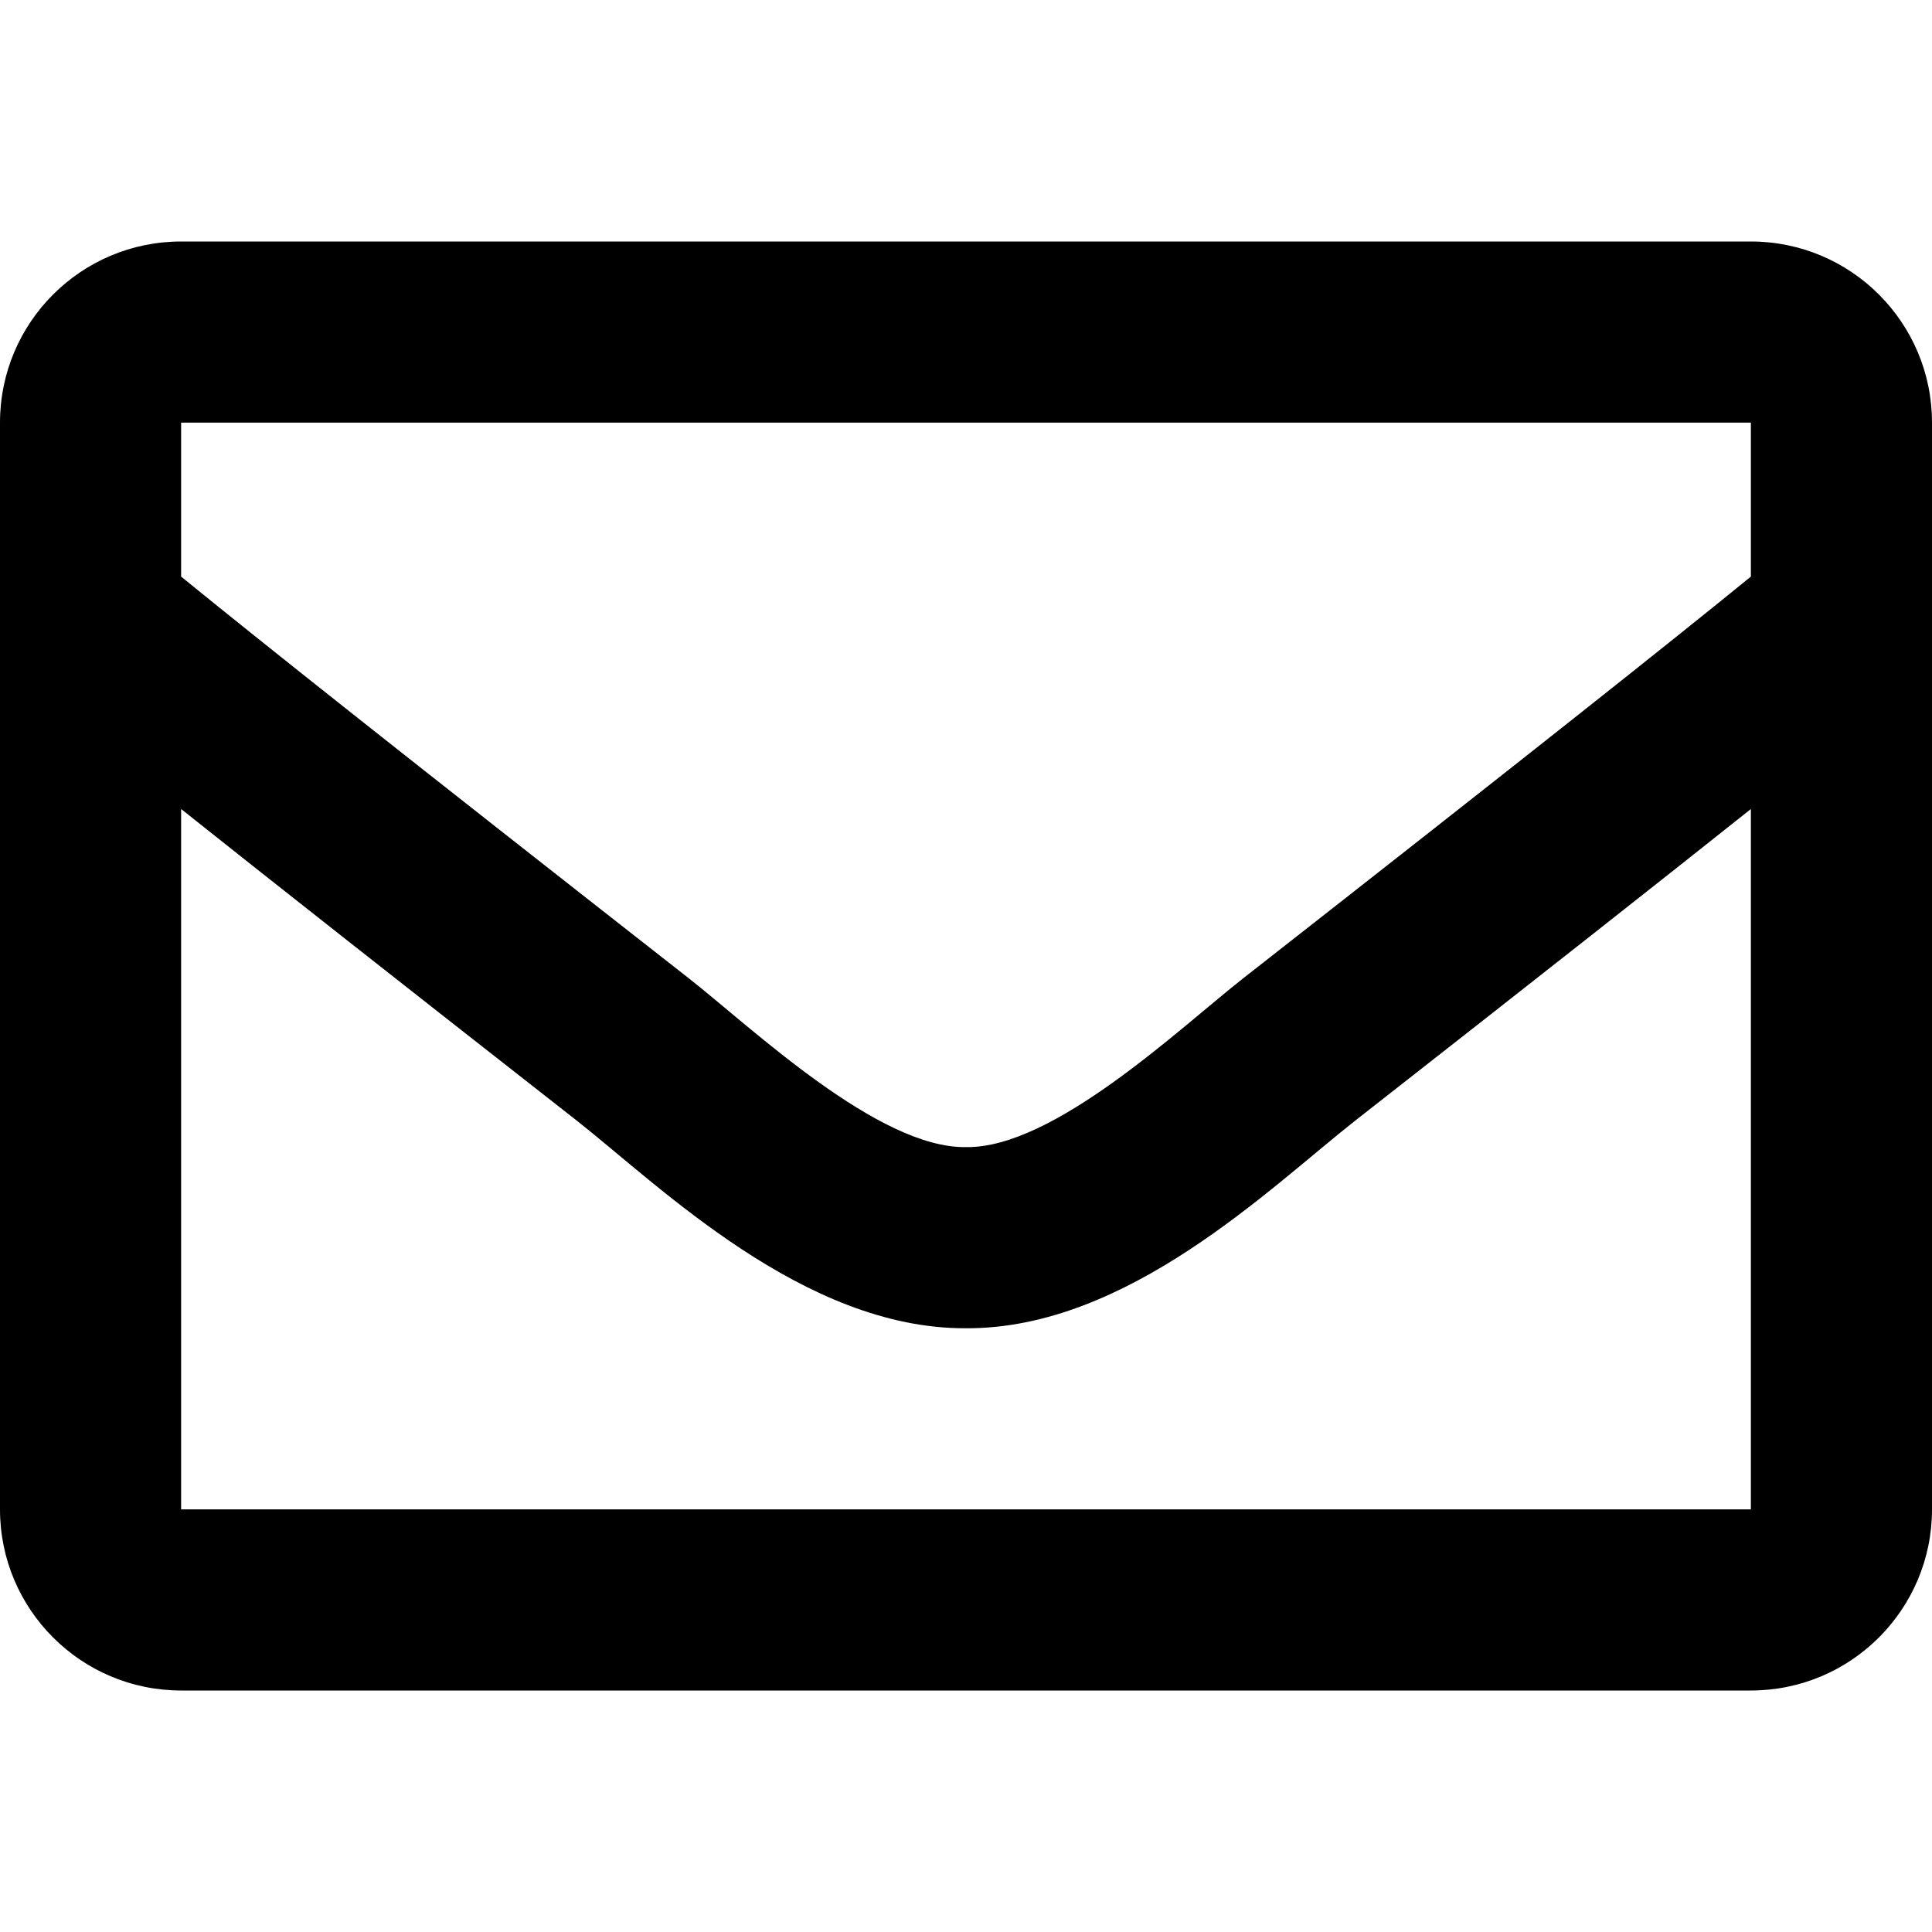
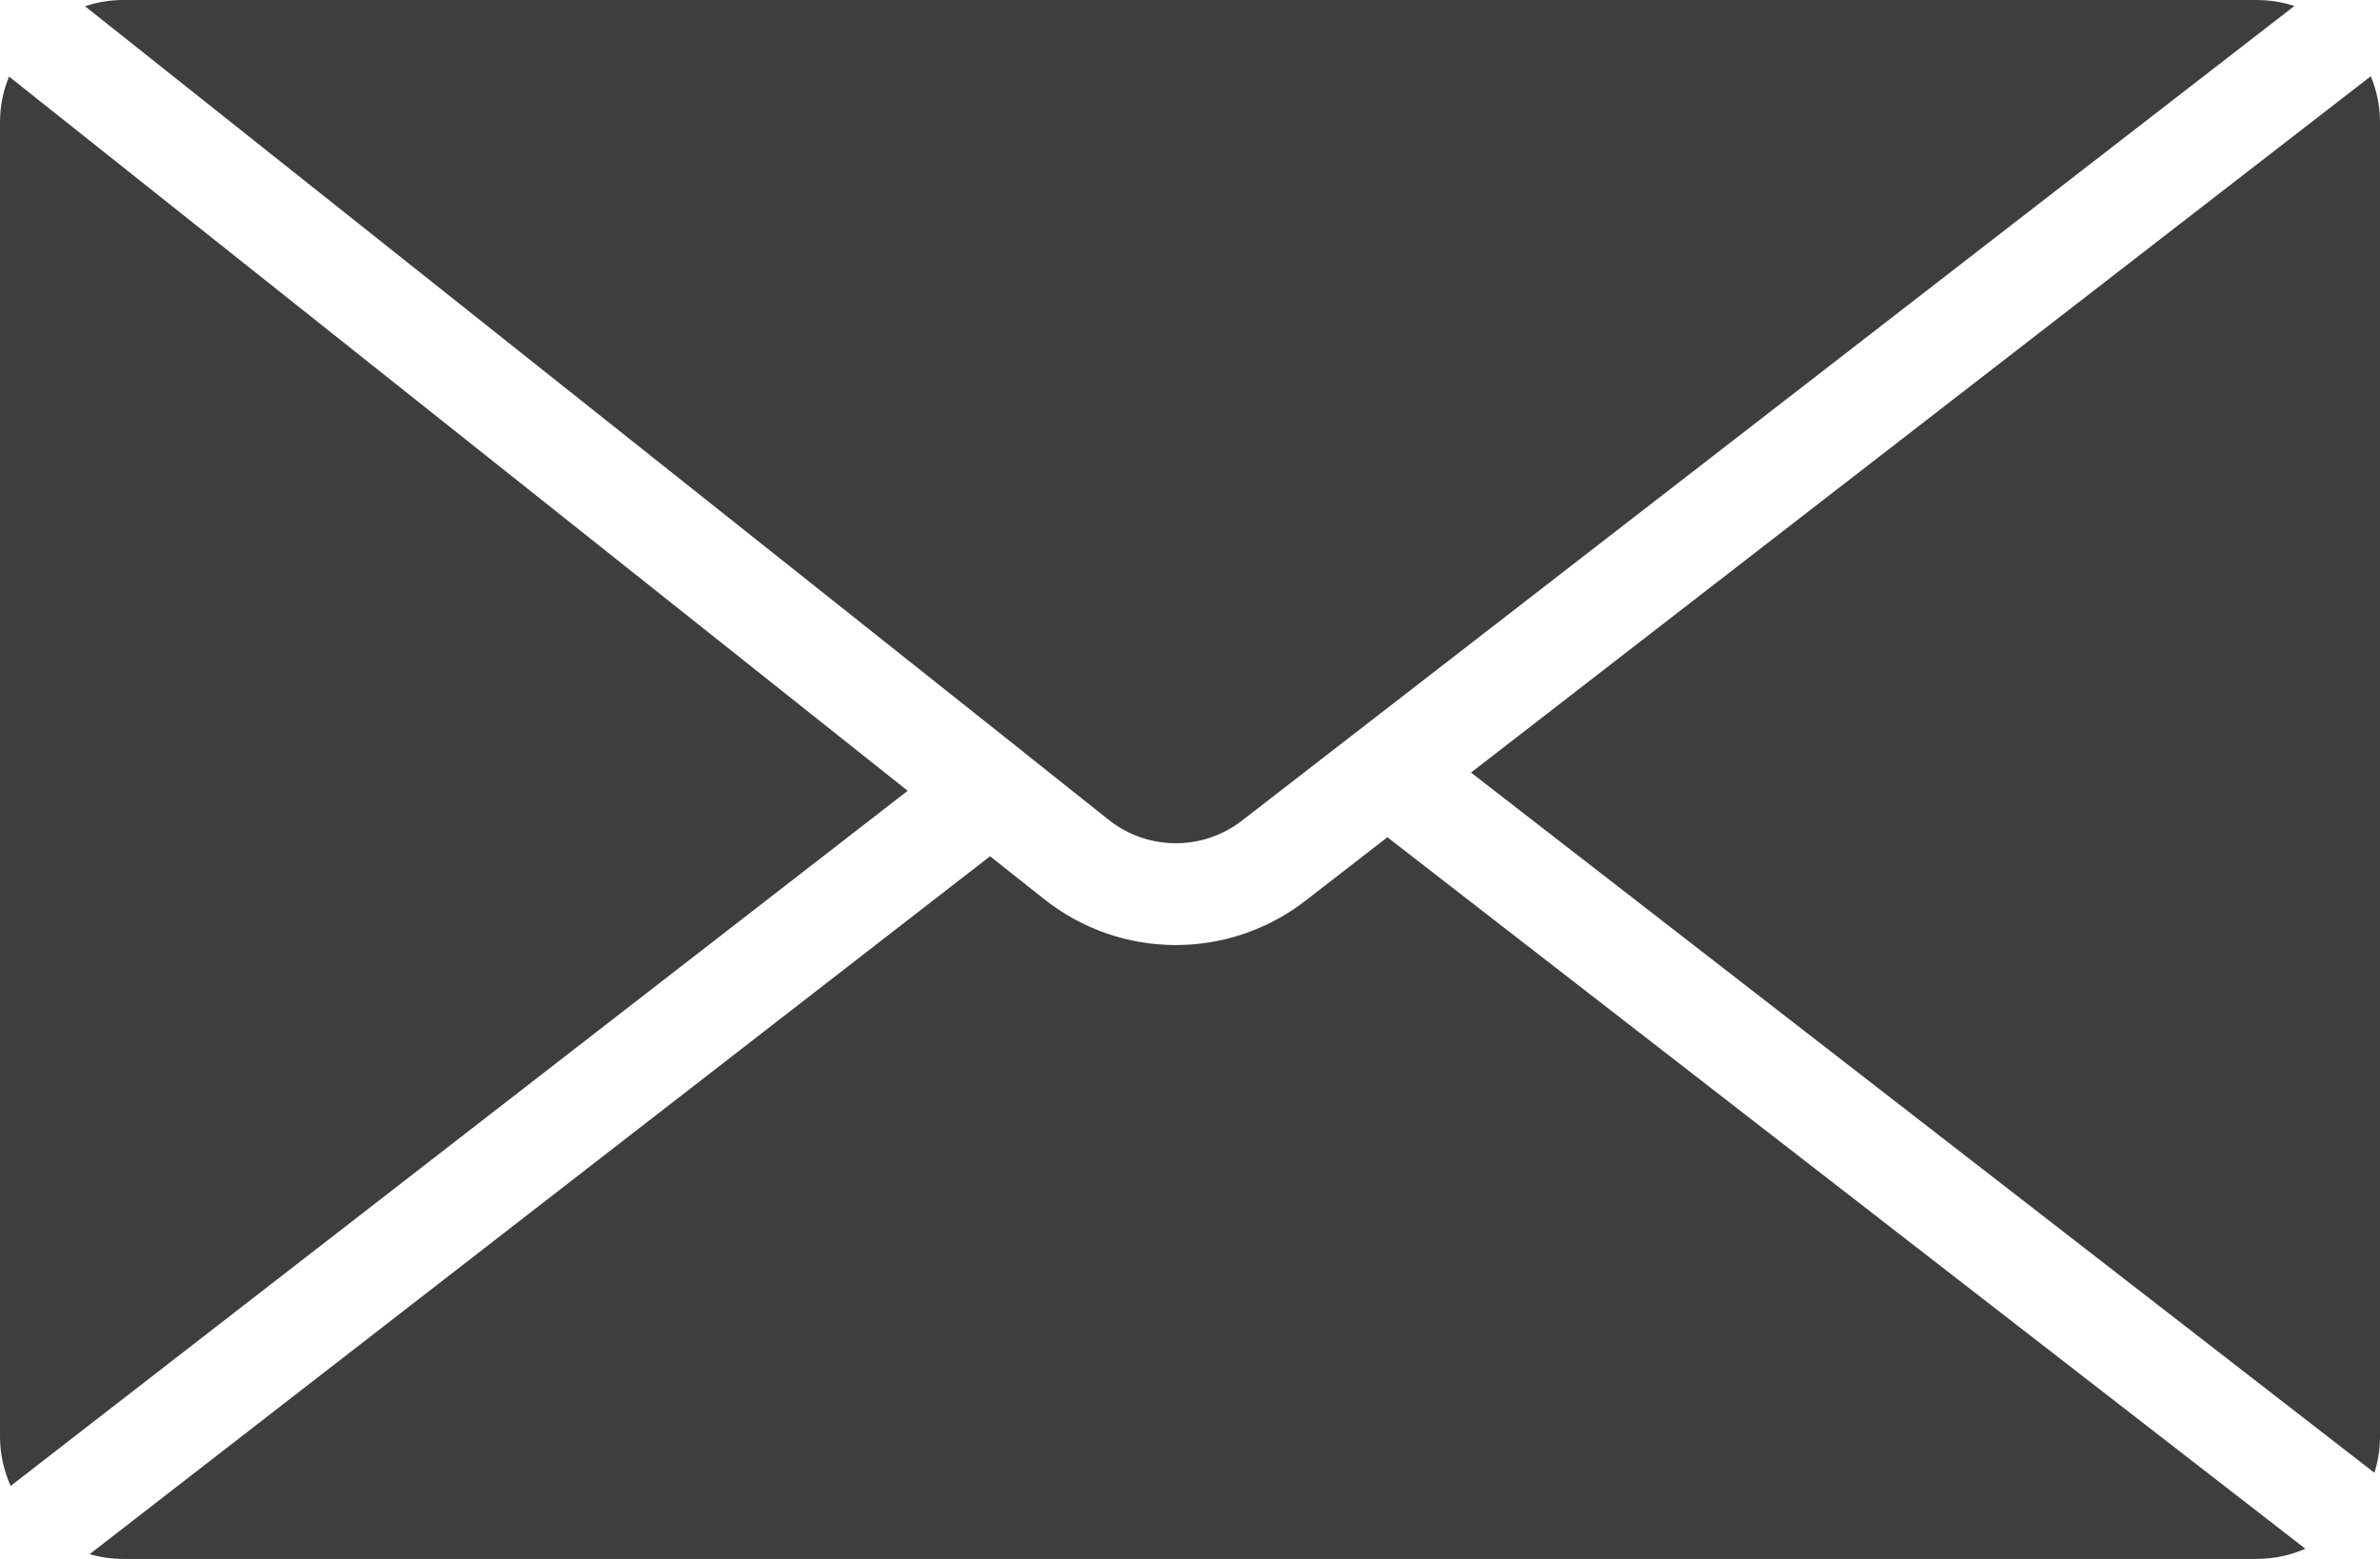
- <svg xmlns="http://www.w3.org/2000/svg" aria-hidden="true" data-prefix="far" data-icon="envelope" class="svg-inline--fa fa-envelope fa-w-16" role="img" viewBox="0 0 512 512">
-   <path fill="currentColor" d="M464 64H48C21.49 64 0 85.49 0 112v288c0 26.51 21.49 48 48 48h416c26.51 0 48-21.49 48-48V112c0-26.51-21.49-48-48-48zm0 48v40.805c-22.422 18.259-58.168 46.651-134.587 106.49-16.841 13.247-50.201 45.072-73.413 44.701-23.208.375-56.579-31.459-73.413-44.701C106.18 199.465 70.425 171.067 48 152.805V112h416zM48 400V214.398c22.914 18.251 55.409 43.862 104.938 82.646 21.857 17.205 60.134 55.186 103.062 54.955 42.717.231 80.509-37.199 103.053-54.947 49.528-38.783 82.032-64.401 104.947-82.653V400H48z" />
+ <svg xmlns="http://www.w3.org/2000/svg" width="29" height="19" viewBox="0 0 29 19">
+   <g fill="#3E3E3E" fill-rule="evenodd">
+     <path d="M.11.933l10.95 8.705L.13 18.11A1.46 1.46 0 0 1 0 17.51V1.49c0-.197.039-.385.11-.557M12.461 9.157L1.036.076c.148-.05.306-.076.47-.076h25.987c.162 0 .318.025.464.073L15.135 10a1.315 1.315 0 0 1-1.628-.01l-1.046-.832z" />
+     <path d="M16.905 10.204l11.186 8.672c-.183.08-.385.124-.597.124H1.507c-.144 0-.283-.02-.415-.058l10.972-8.506.656.52a2.579 2.579 0 0 0 3.189.02l.996-.772zM29 1.49v16.02c0 .153-.024.3-.068.44L17.924 9.416 28.888.929c.072.174.112.363.112.561" />
+   </g>
</svg>
